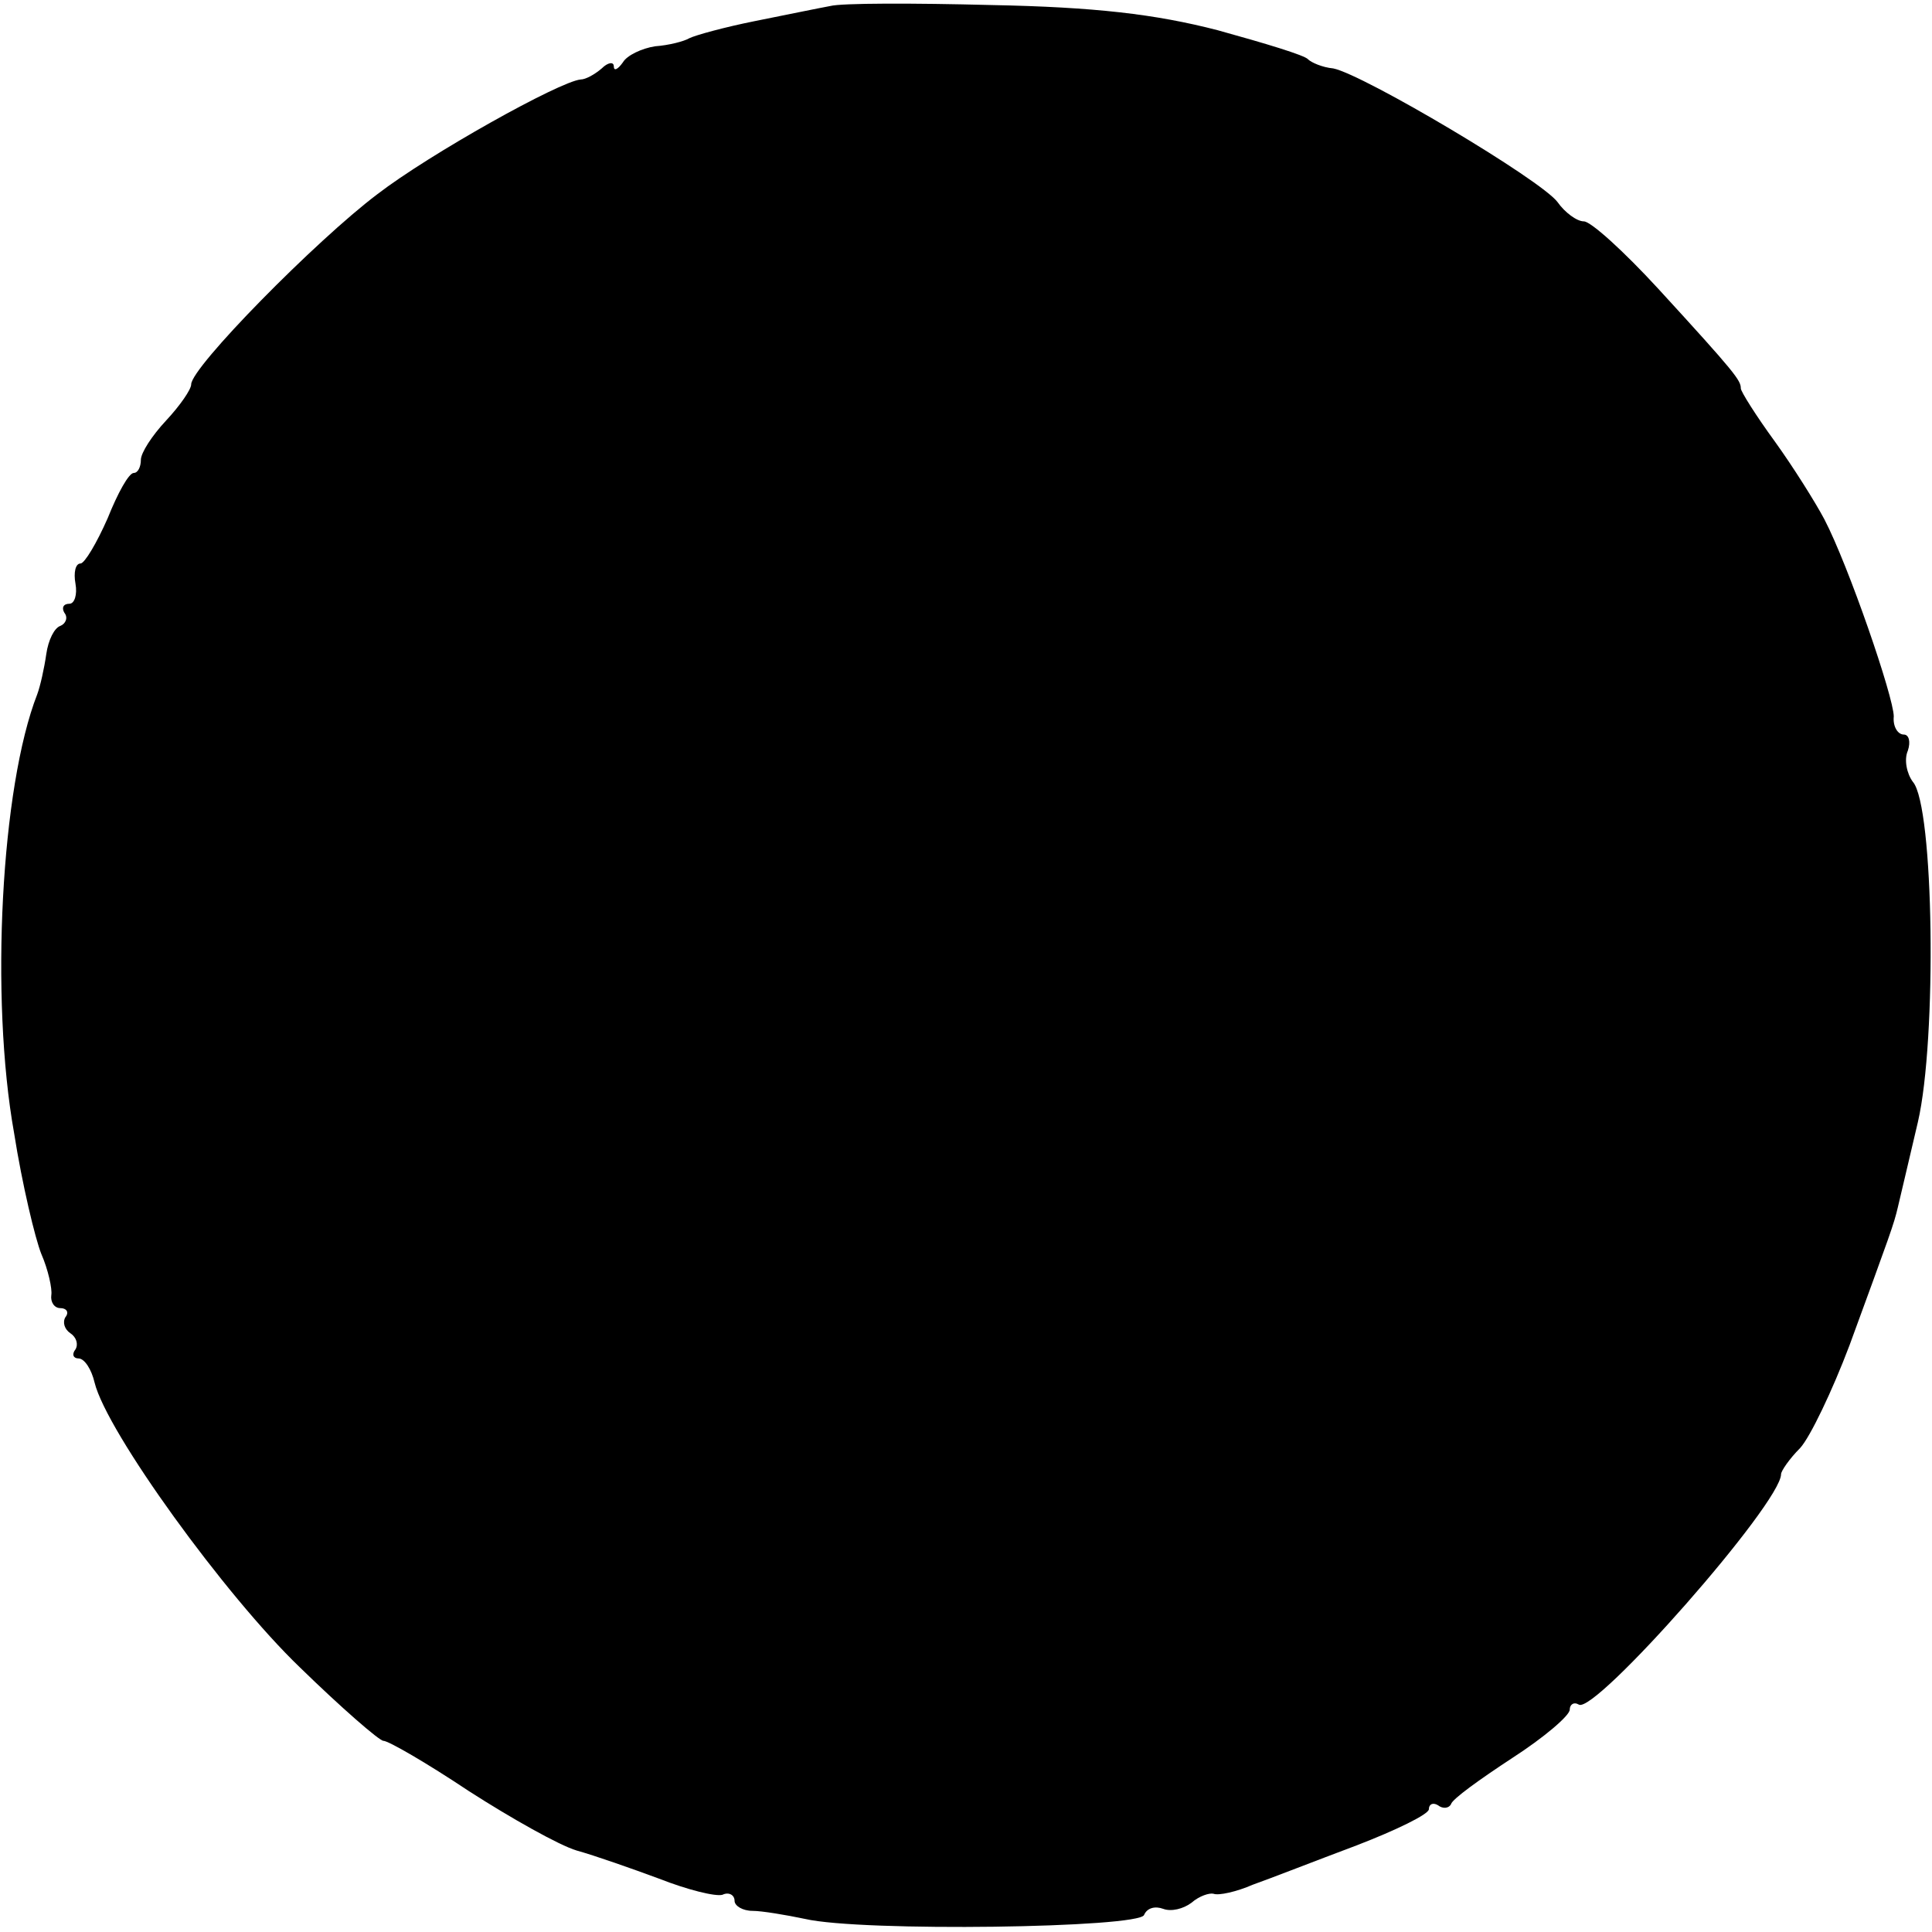
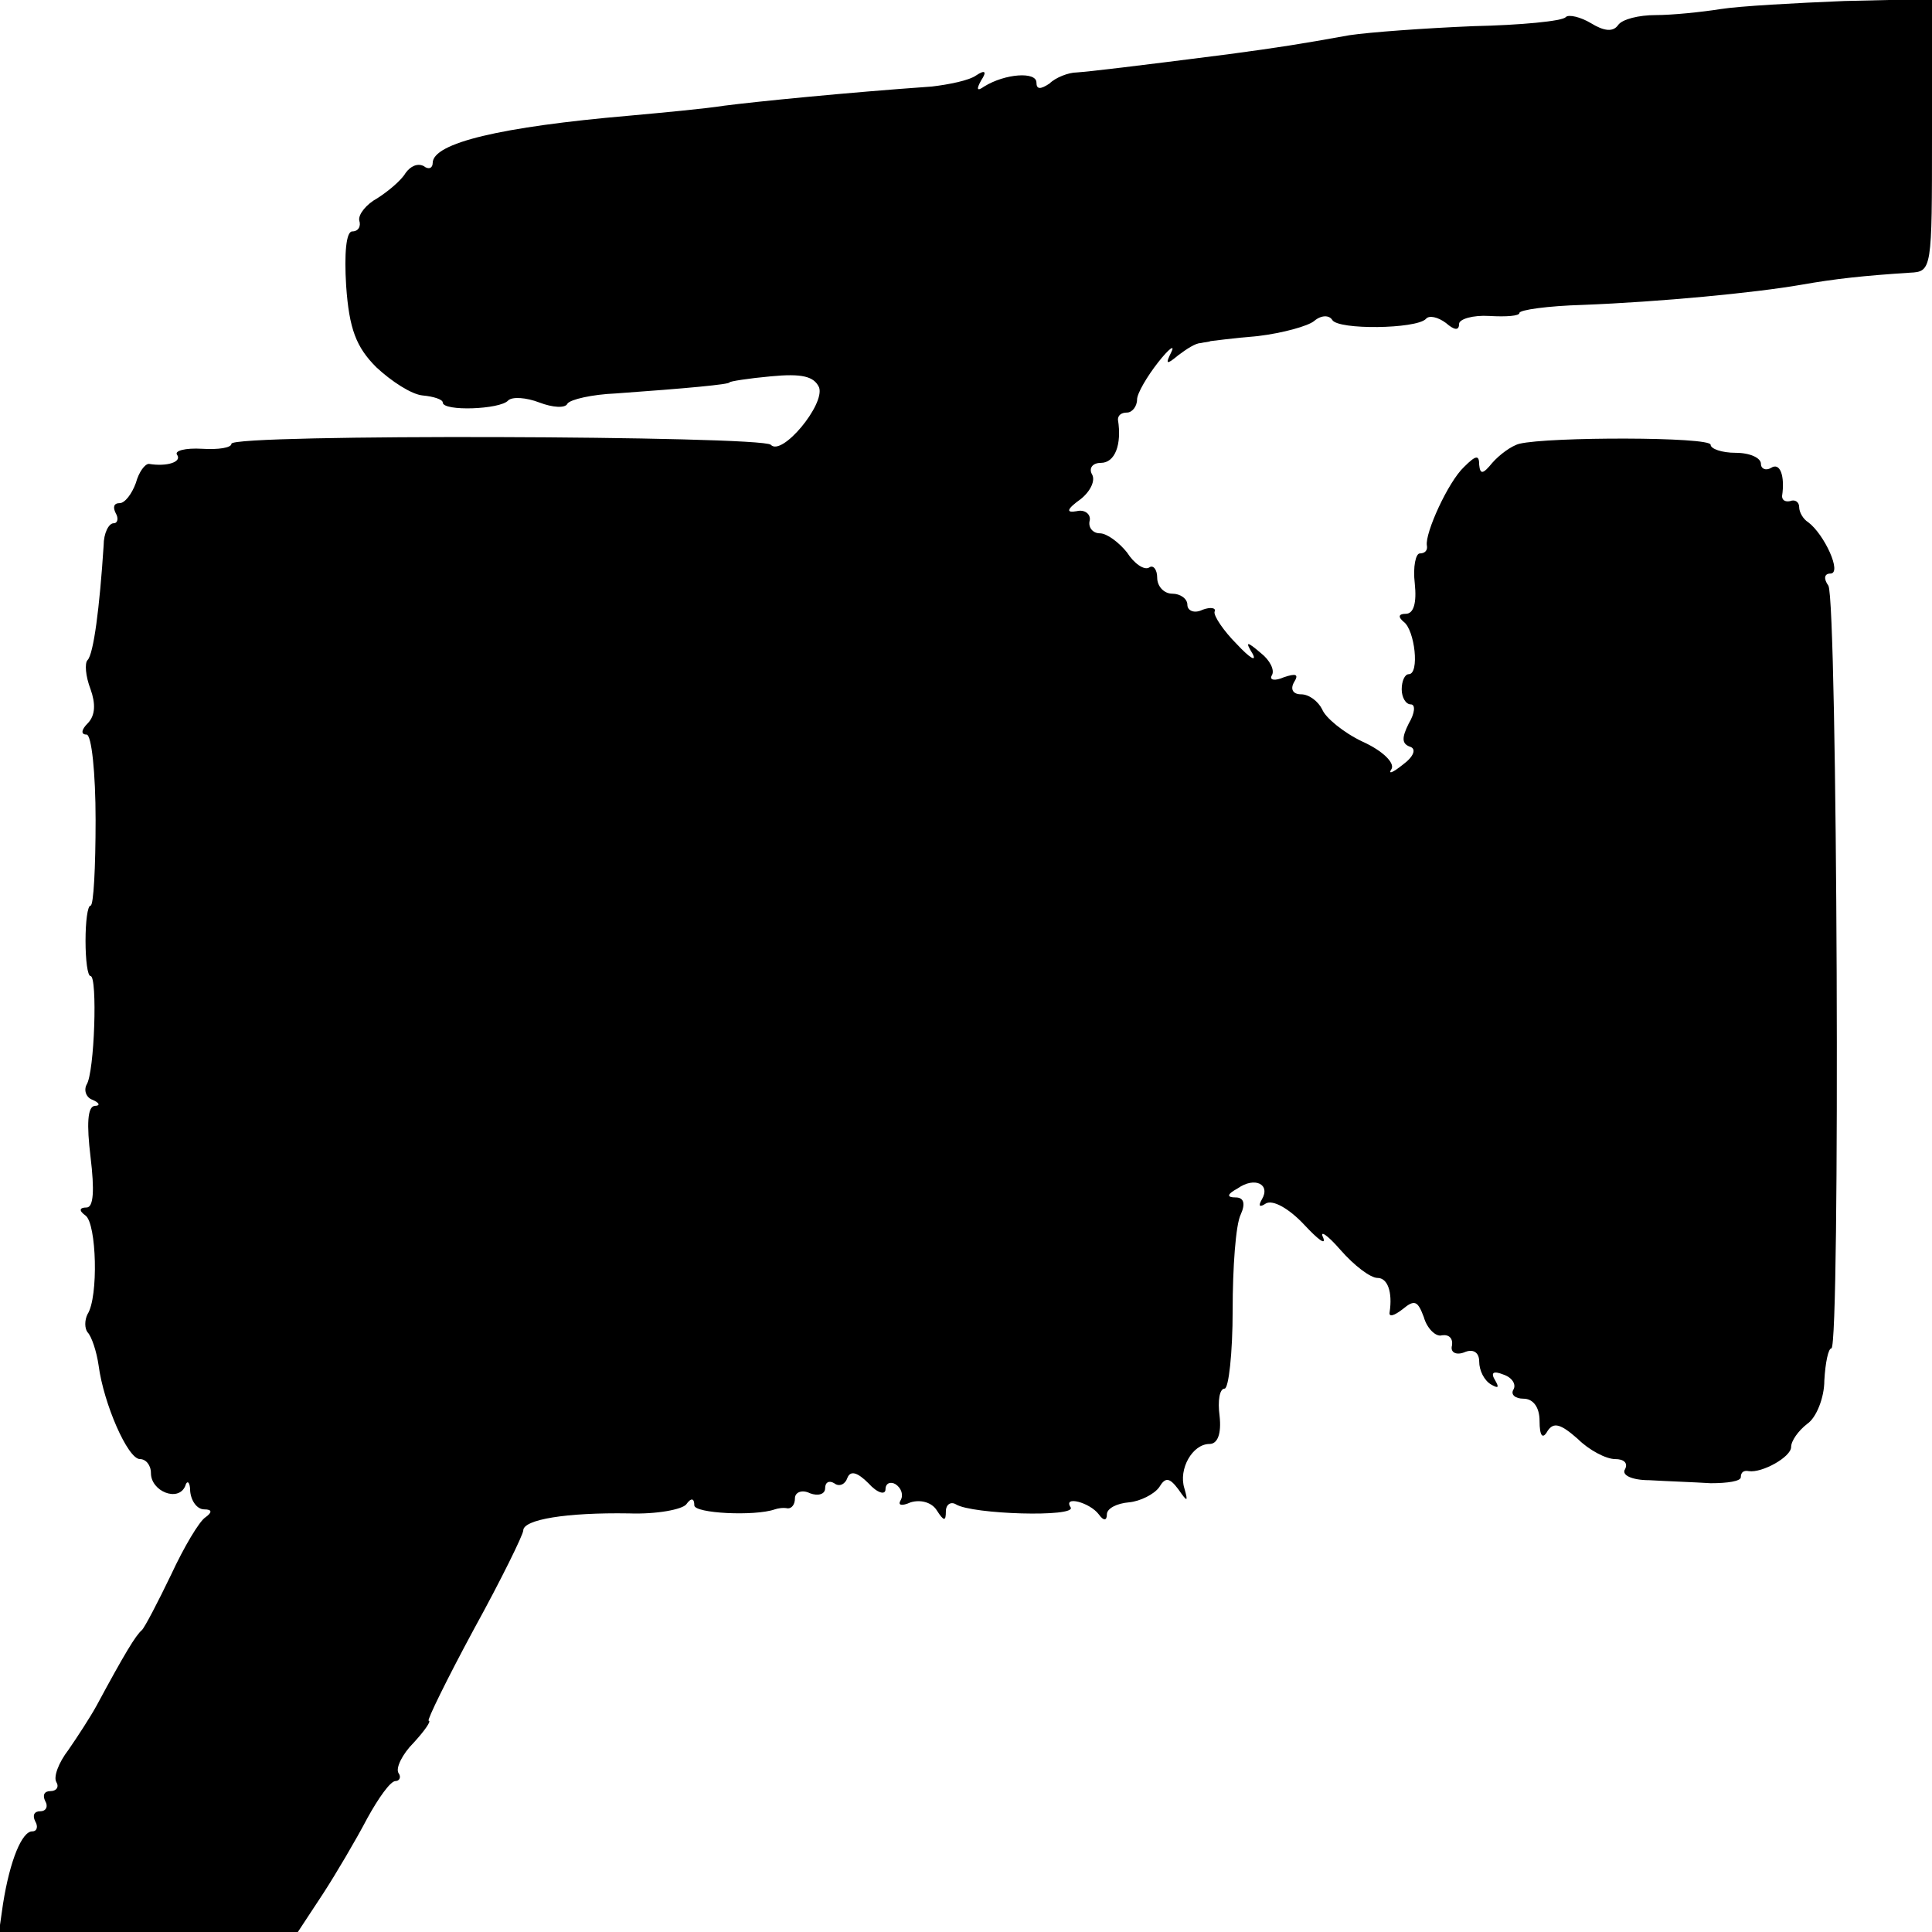
<svg xmlns="http://www.w3.org/2000/svg" version="1.0" width="192pt" height="192pt" viewBox="0 0 192 192" preserveAspectRatio="xMidYMid meet">
  <g transform="translate(0,192) scale(0.1,-0.1)" fill="#000000" stroke="none">
-     <path d="M825 1914 c-11 -2 -45 -9 -75 -15 -30 -6 -59 -14 -65 -17 -5 -3 -20 -7 -34 -8 -13 -2 -28 -9 -32 -16 -5 -7 -9 -9 -9 -4 0 5 -6 4 -12 -2 -7 -6 -16 -11 -21 -11 -21 -2 -150 -74 -202 -114 -61 -46 -185 -172 -185 -189 0 -5 -11 -21 -25 -36 -14 -15 -25 -32 -25 -39 0 -7 -3 -13 -7 -13 -5 0 -16 -20 -26 -45 -11 -25 -23 -45 -27 -45 -5 0 -7 -9 -5 -20 2 -11 -1 -20 -6 -20 -6 0 -8 -4 -5 -9 4 -5 1 -11 -4 -13 -6 -2 -12 -14 -14 -28 -2 -14 -6 -32 -9 -40 -36 -92 -47 -302 -23 -436 8 -51 21 -105 27 -120 7 -16 11 -35 10 -41 -1 -7 3 -13 9 -13 6 0 9 -4 5 -9 -3 -5 -1 -12 5 -16 6 -4 8 -11 5 -16 -4 -5 -2 -9 3 -9 6 0 13 -11 16 -24 12 -49 130 -212 204 -283 41 -40 79 -73 83 -73 5 0 43 -22 85 -50 42 -27 90 -54 107 -59 18 -5 55 -18 82 -28 28 -11 56 -18 63 -16 6 3 12 0 12 -6 0 -5 8 -10 18 -10 9 0 33 -4 52 -8 56 -13 333 -9 337 4 3 7 11 9 19 6 8 -3 20 0 28 6 8 7 18 10 22 9 5 -2 23 2 39 9 17 6 63 24 103 39 39 15 72 31 72 36 0 5 4 7 9 4 5 -4 11 -3 13 1 1 5 29 25 61 46 31 20 57 42 57 48 0 5 4 8 9 5 16 -10 201 200 201 229 0 3 8 15 19 26 10 11 32 57 49 102 41 112 44 120 48 137 2 8 11 47 20 85 19 82 16 314 -5 338 -6 8 -9 22 -5 31 3 9 1 16 -4 16 -6 0 -11 8 -10 18 0 19 -45 150 -69 196 -9 17 -31 52 -49 77 -19 26 -34 50 -34 53 0 8 -5 15 -82 99 -34 37 -67 67 -74 67 -7 0 -19 9 -26 19 -16 22 -193 127 -223 133 -11 1 -22 6 -25 9 -3 4 -43 16 -90 29 -62 16 -122 23 -225 25 -77 2 -149 2 -160 -1z" />
+     <path d="M1710 1911 c-19 -3 -48 -6 -65 -6 -16 0 -33 -4 -37 -10 -5 -7 -14 -6 -27 2 -10 6 -22 9 -25 6 -3 -4 -45 -8 -92 -9 -48 -2 -103 -6 -123 -9 -50 -9 -69 -12 -121 -19 -94 -12 -136 -17 -150 -18 -8 0 -21 -5 -27 -11 -9 -6 -13 -6 -13 1 0 11 -31 9 -52 -4 -7 -5 -8 -3 -3 6 6 9 4 11 -5 5 -7 -5 -27 -9 -44 -11 -85 -6 -175 -15 -206 -19 -19 -3 -62 -7 -95 -10 -127 -11 -195 -27 -195 -47 0 -5 -4 -7 -9 -3 -6 3 -13 0 -18 -7 -4 -7 -17 -18 -28 -25 -11 -6 -19 -16 -18 -22 2 -6 -1 -11 -7 -11 -6 0 -8 -22 -6 -54 3 -43 10 -61 30 -81 15 -14 35 -27 46 -28 11 -1 20 -4 20 -7 0 -9 57 -7 65 2 4 4 18 3 31 -2 13 -5 26 -6 28 -1 3 4 24 9 48 10 70 5 113 9 113 11 0 1 19 4 41 6 31 3 43 0 48 -11 6 -17 -37 -69 -48 -57 -10 9 -536 11 -536 1 0 -4 -13 -6 -29 -5 -17 1 -28 -2 -25 -6 5 -7 -10 -12 -28 -9 -4 0 -10 -8 -13 -19 -4 -11 -11 -20 -16 -20 -6 0 -7 -4 -4 -10 3 -5 2 -10 -2 -10 -5 0 -10 -10 -10 -22 -4 -62 -10 -108 -16 -114 -3 -3 -2 -16 3 -29 5 -14 5 -26 -3 -34 -6 -6 -7 -11 -1 -11 5 0 9 -38 9 -85 0 -47 -2 -85 -5 -85 -3 0 -5 -16 -5 -35 0 -19 2 -35 5 -35 7 0 4 -96 -4 -108 -3 -6 0 -13 6 -15 7 -3 8 -6 2 -6 -7 -1 -8 -18 -4 -51 4 -33 3 -50 -4 -50 -7 0 -8 -3 -1 -8 11 -8 13 -81 2 -98 -3 -6 -3 -14 0 -18 4 -4 9 -19 11 -33 5 -38 29 -93 41 -93 6 0 11 -6 11 -14 0 -18 27 -29 34 -13 2 7 5 4 5 -5 1 -10 7 -18 14 -18 8 0 8 -3 1 -8 -6 -4 -21 -29 -34 -57 -13 -27 -26 -52 -29 -55 -6 -5 -17 -23 -45 -75 -6 -11 -19 -31 -28 -44 -10 -13 -15 -27 -12 -32 3 -5 0 -9 -6 -9 -6 0 -8 -4 -5 -10 3 -5 1 -10 -5 -10 -6 0 -8 -4 -5 -10 3 -5 2 -10 -3 -10 -10 0 -22 -28 -29 -72 l-4 -28 149 0 148 0 25 38 c13 20 33 54 44 75 11 20 23 37 28 37 4 0 6 4 3 8 -3 5 4 19 15 30 11 12 18 22 15 22 -2 0 18 41 45 91 27 49 49 94 49 98 0 11 43 18 105 17 28 -1 53 4 57 9 5 7 8 6 8 -1 0 -8 60 -11 80 -4 3 1 8 2 13 1 4 0 7 4 7 10 0 6 7 9 15 5 8 -3 15 -1 15 5 0 6 4 8 9 5 5 -4 11 -1 13 5 3 8 10 6 21 -5 9 -10 17 -12 17 -6 0 6 5 8 10 5 6 -4 8 -11 5 -16 -3 -5 1 -6 10 -2 10 3 21 0 26 -8 7 -11 9 -11 9 -1 0 7 5 10 10 7 16 -10 120 -13 114 -3 -8 12 19 5 28 -7 5 -7 8 -6 8 0 0 6 10 11 22 12 11 1 25 8 30 15 6 10 10 10 19 -2 9 -13 10 -13 6 1 -6 19 8 44 25 44 8 0 12 10 10 28 -2 15 0 27 5 27 4 0 8 35 8 78 0 42 3 85 8 95 5 11 3 17 -5 17 -9 0 -9 3 2 9 17 12 33 4 24 -11 -4 -7 -2 -8 4 -4 7 4 23 -5 38 -21 14 -15 22 -21 19 -13 -4 8 4 3 17 -12 14 -16 30 -28 37 -28 10 0 15 -14 12 -34 -1 -5 4 -4 13 3 12 10 15 8 21 -8 3 -11 12 -20 18 -18 7 1 11 -3 10 -10 -2 -7 4 -10 12 -7 9 4 15 0 15 -9 0 -9 5 -19 12 -23 7 -4 8 -3 4 4 -5 8 -2 10 8 6 9 -3 13 -10 10 -15 -3 -5 2 -9 10 -9 10 0 16 -9 16 -22 0 -15 3 -19 8 -10 6 9 13 7 30 -8 11 -11 28 -20 37 -20 9 0 13 -4 10 -10 -4 -6 7 -11 24 -11 17 -1 45 -2 61 -3 17 0 30 2 30 6 0 5 3 7 8 6 13 -2 42 14 42 24 0 6 7 16 16 23 9 6 17 26 17 43 1 18 4 32 7 32 9 0 6 744 -3 758 -5 7 -4 12 2 12 12 0 -6 39 -22 51 -5 3 -9 10 -9 15 0 5 -4 8 -9 6 -5 -1 -8 1 -8 5 3 20 -2 34 -11 28 -5 -3 -10 -1 -10 4 0 6 -11 11 -25 11 -14 0 -25 4 -25 8 0 8 -161 8 -190 1 -8 -2 -20 -11 -27 -19 -9 -11 -12 -12 -13 -2 0 10 -3 10 -15 -2 -16 -15 -39 -66 -37 -78 1 -5 -2 -8 -7 -8 -4 0 -7 -13 -5 -30 2 -19 -1 -30 -9 -30 -7 0 -8 -3 -2 -8 11 -8 16 -52 5 -52 -4 0 -7 -7 -7 -15 0 -8 4 -15 9 -15 5 0 4 -9 -2 -19 -7 -14 -7 -20 1 -23 7 -2 4 -10 -7 -18 -10 -8 -15 -10 -11 -4 3 6 -9 18 -29 27 -19 9 -37 24 -40 32 -4 8 -13 15 -21 15 -8 0 -11 5 -7 12 5 8 2 9 -10 5 -9 -4 -15 -3 -12 2 3 5 -2 15 -11 22 -14 12 -16 12 -8 -1 4 -8 -3 -4 -16 10 -13 13 -23 28 -22 32 2 4 -4 5 -12 2 -8 -4 -15 -1 -15 5 0 6 -7 11 -15 11 -8 0 -15 7 -15 16 0 8 -4 13 -8 10 -5 -3 -15 4 -22 15 -8 10 -20 19 -27 19 -7 0 -12 6 -10 13 1 6 -5 11 -13 9 -11 -2 -10 2 4 12 10 8 15 19 11 25 -3 6 1 11 9 11 14 0 21 18 17 43 0 4 3 7 9 7 5 0 10 6 10 13 0 6 10 23 21 37 11 14 17 18 13 10 -6 -12 -5 -13 7 -3 8 6 17 12 22 12 4 1 8 1 10 2 1 0 22 3 47 5 25 3 50 10 56 15 7 6 15 6 18 1 6 -10 83 -9 93 1 3 4 12 2 20 -4 8 -7 13 -8 13 -1 0 5 14 9 30 8 17 -1 30 0 30 3 0 3 28 7 63 8 77 3 171 12 217 20 34 6 62 9 108 12 22 1 22 3 22 137 l0 135 -87 -2 c-49 -2 -104 -5 -123 -8z" />
  </g>
</svg>
